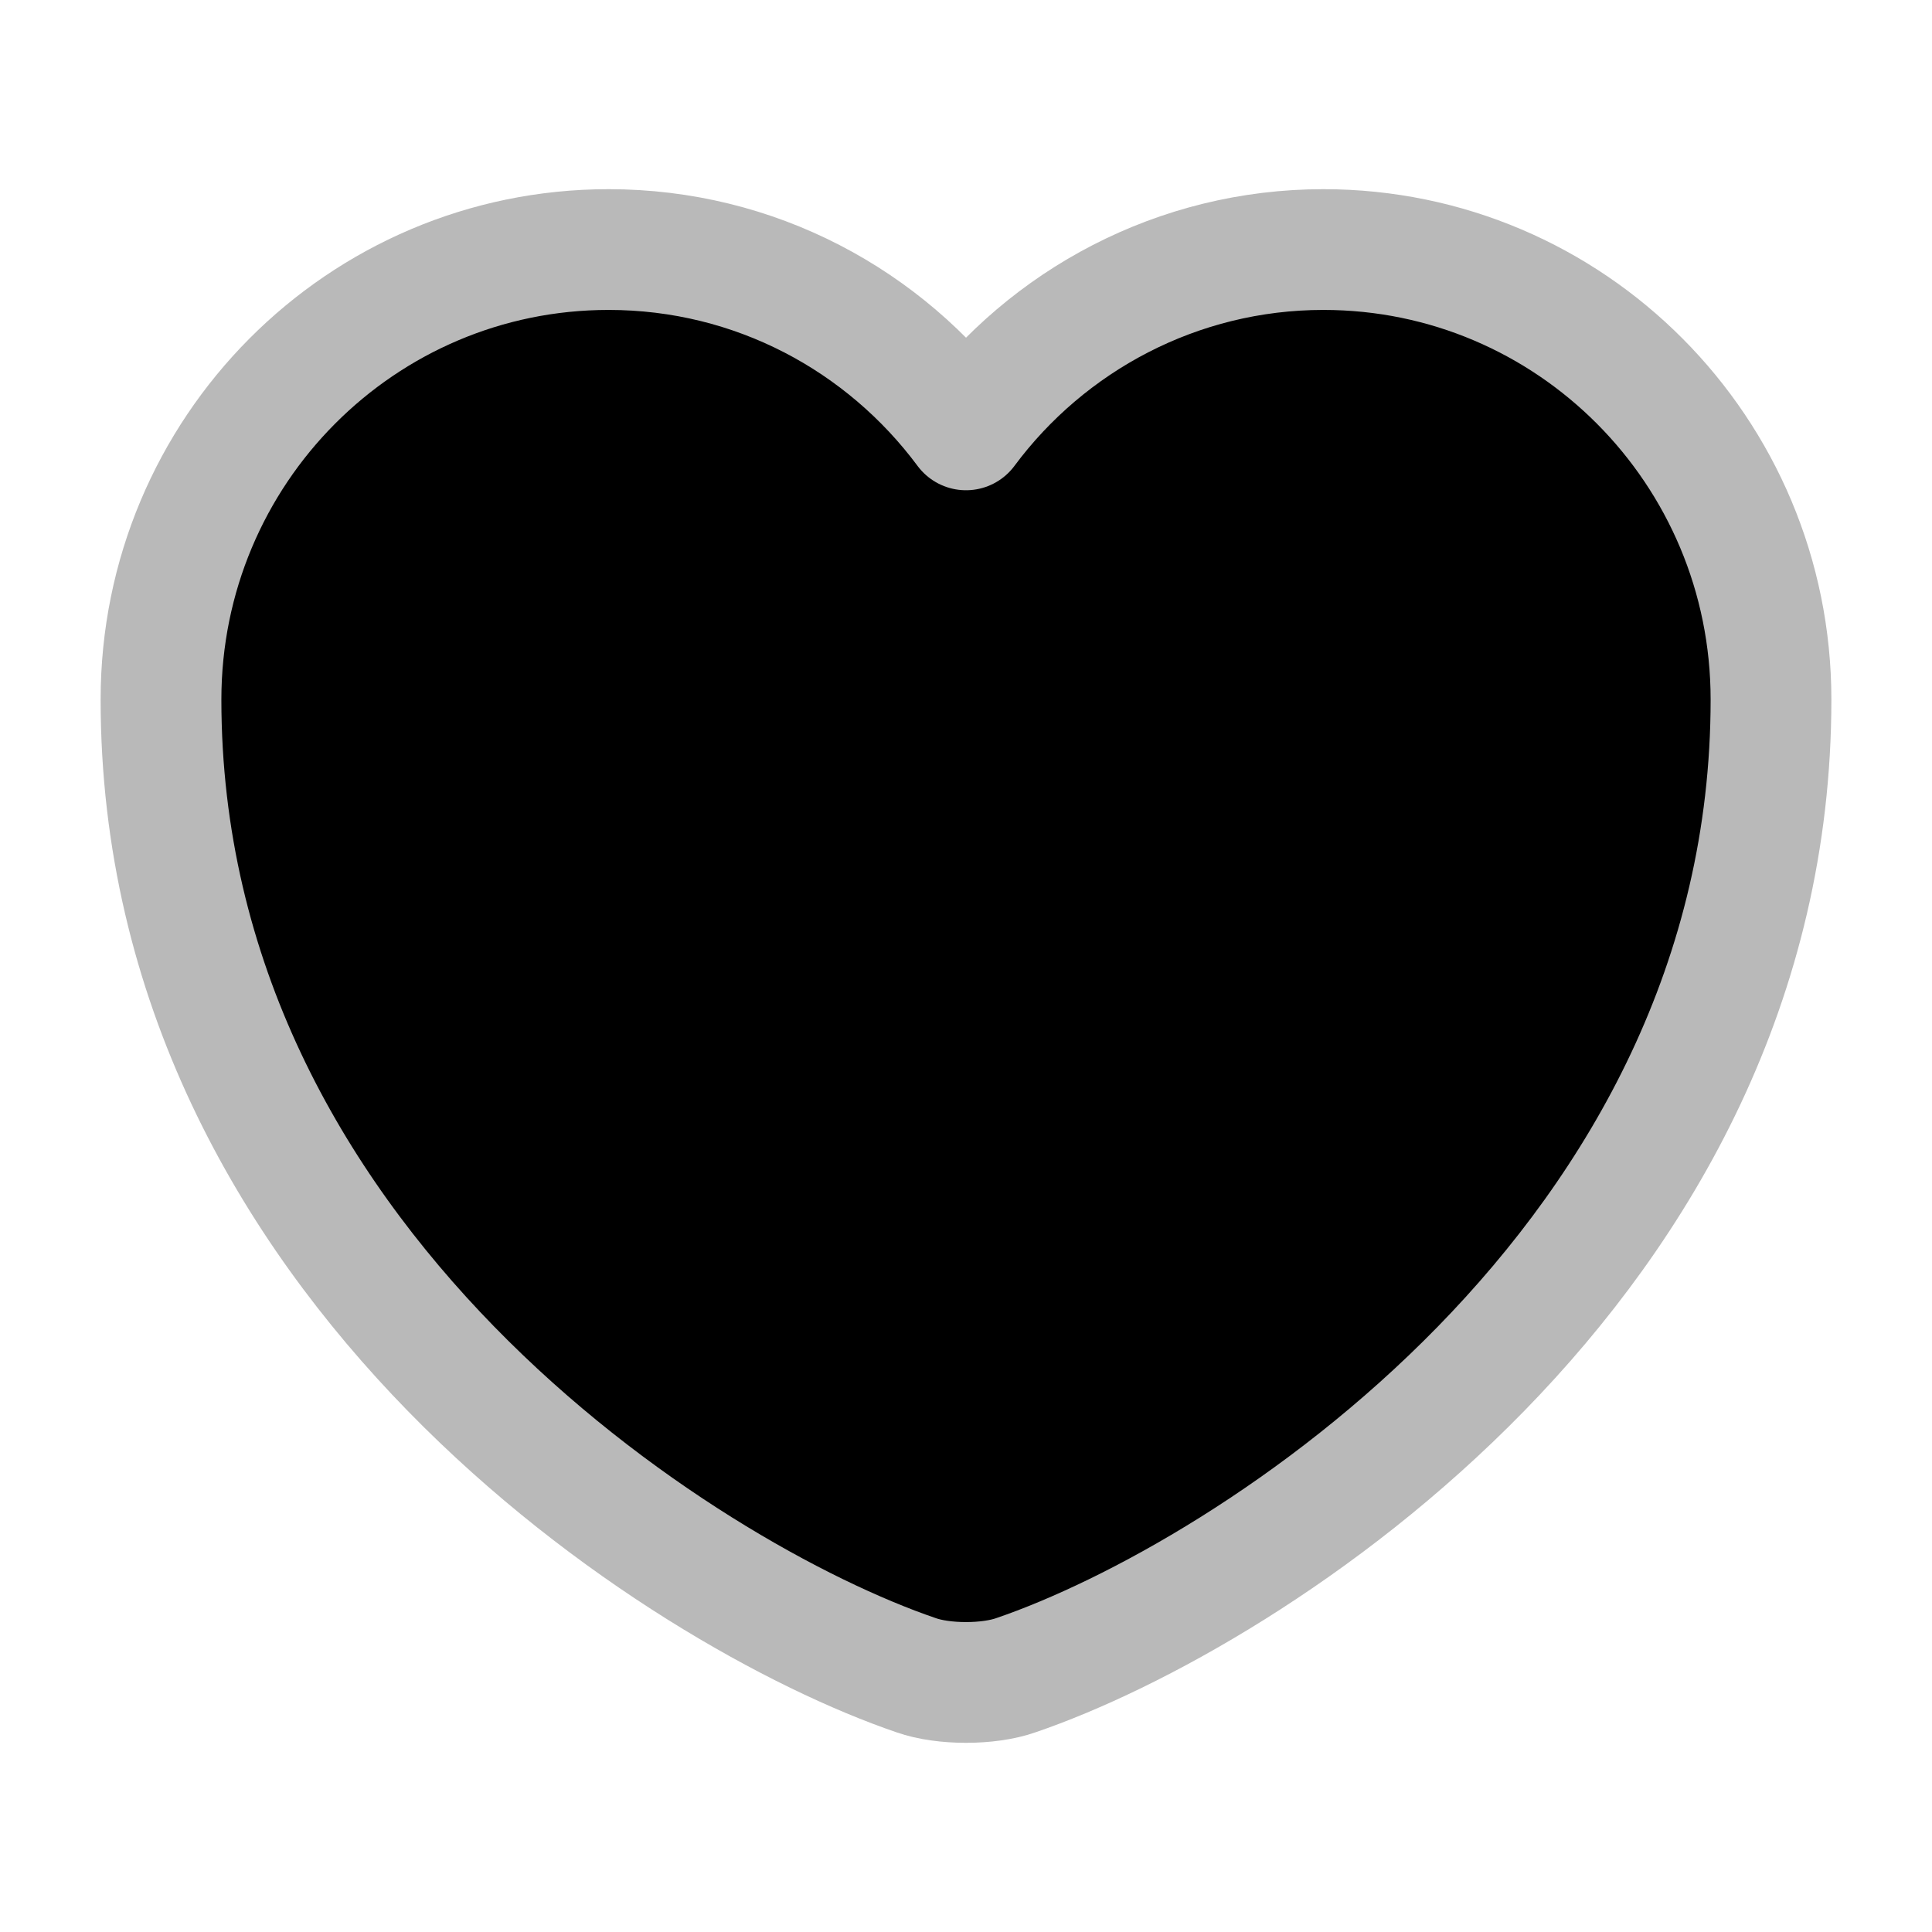
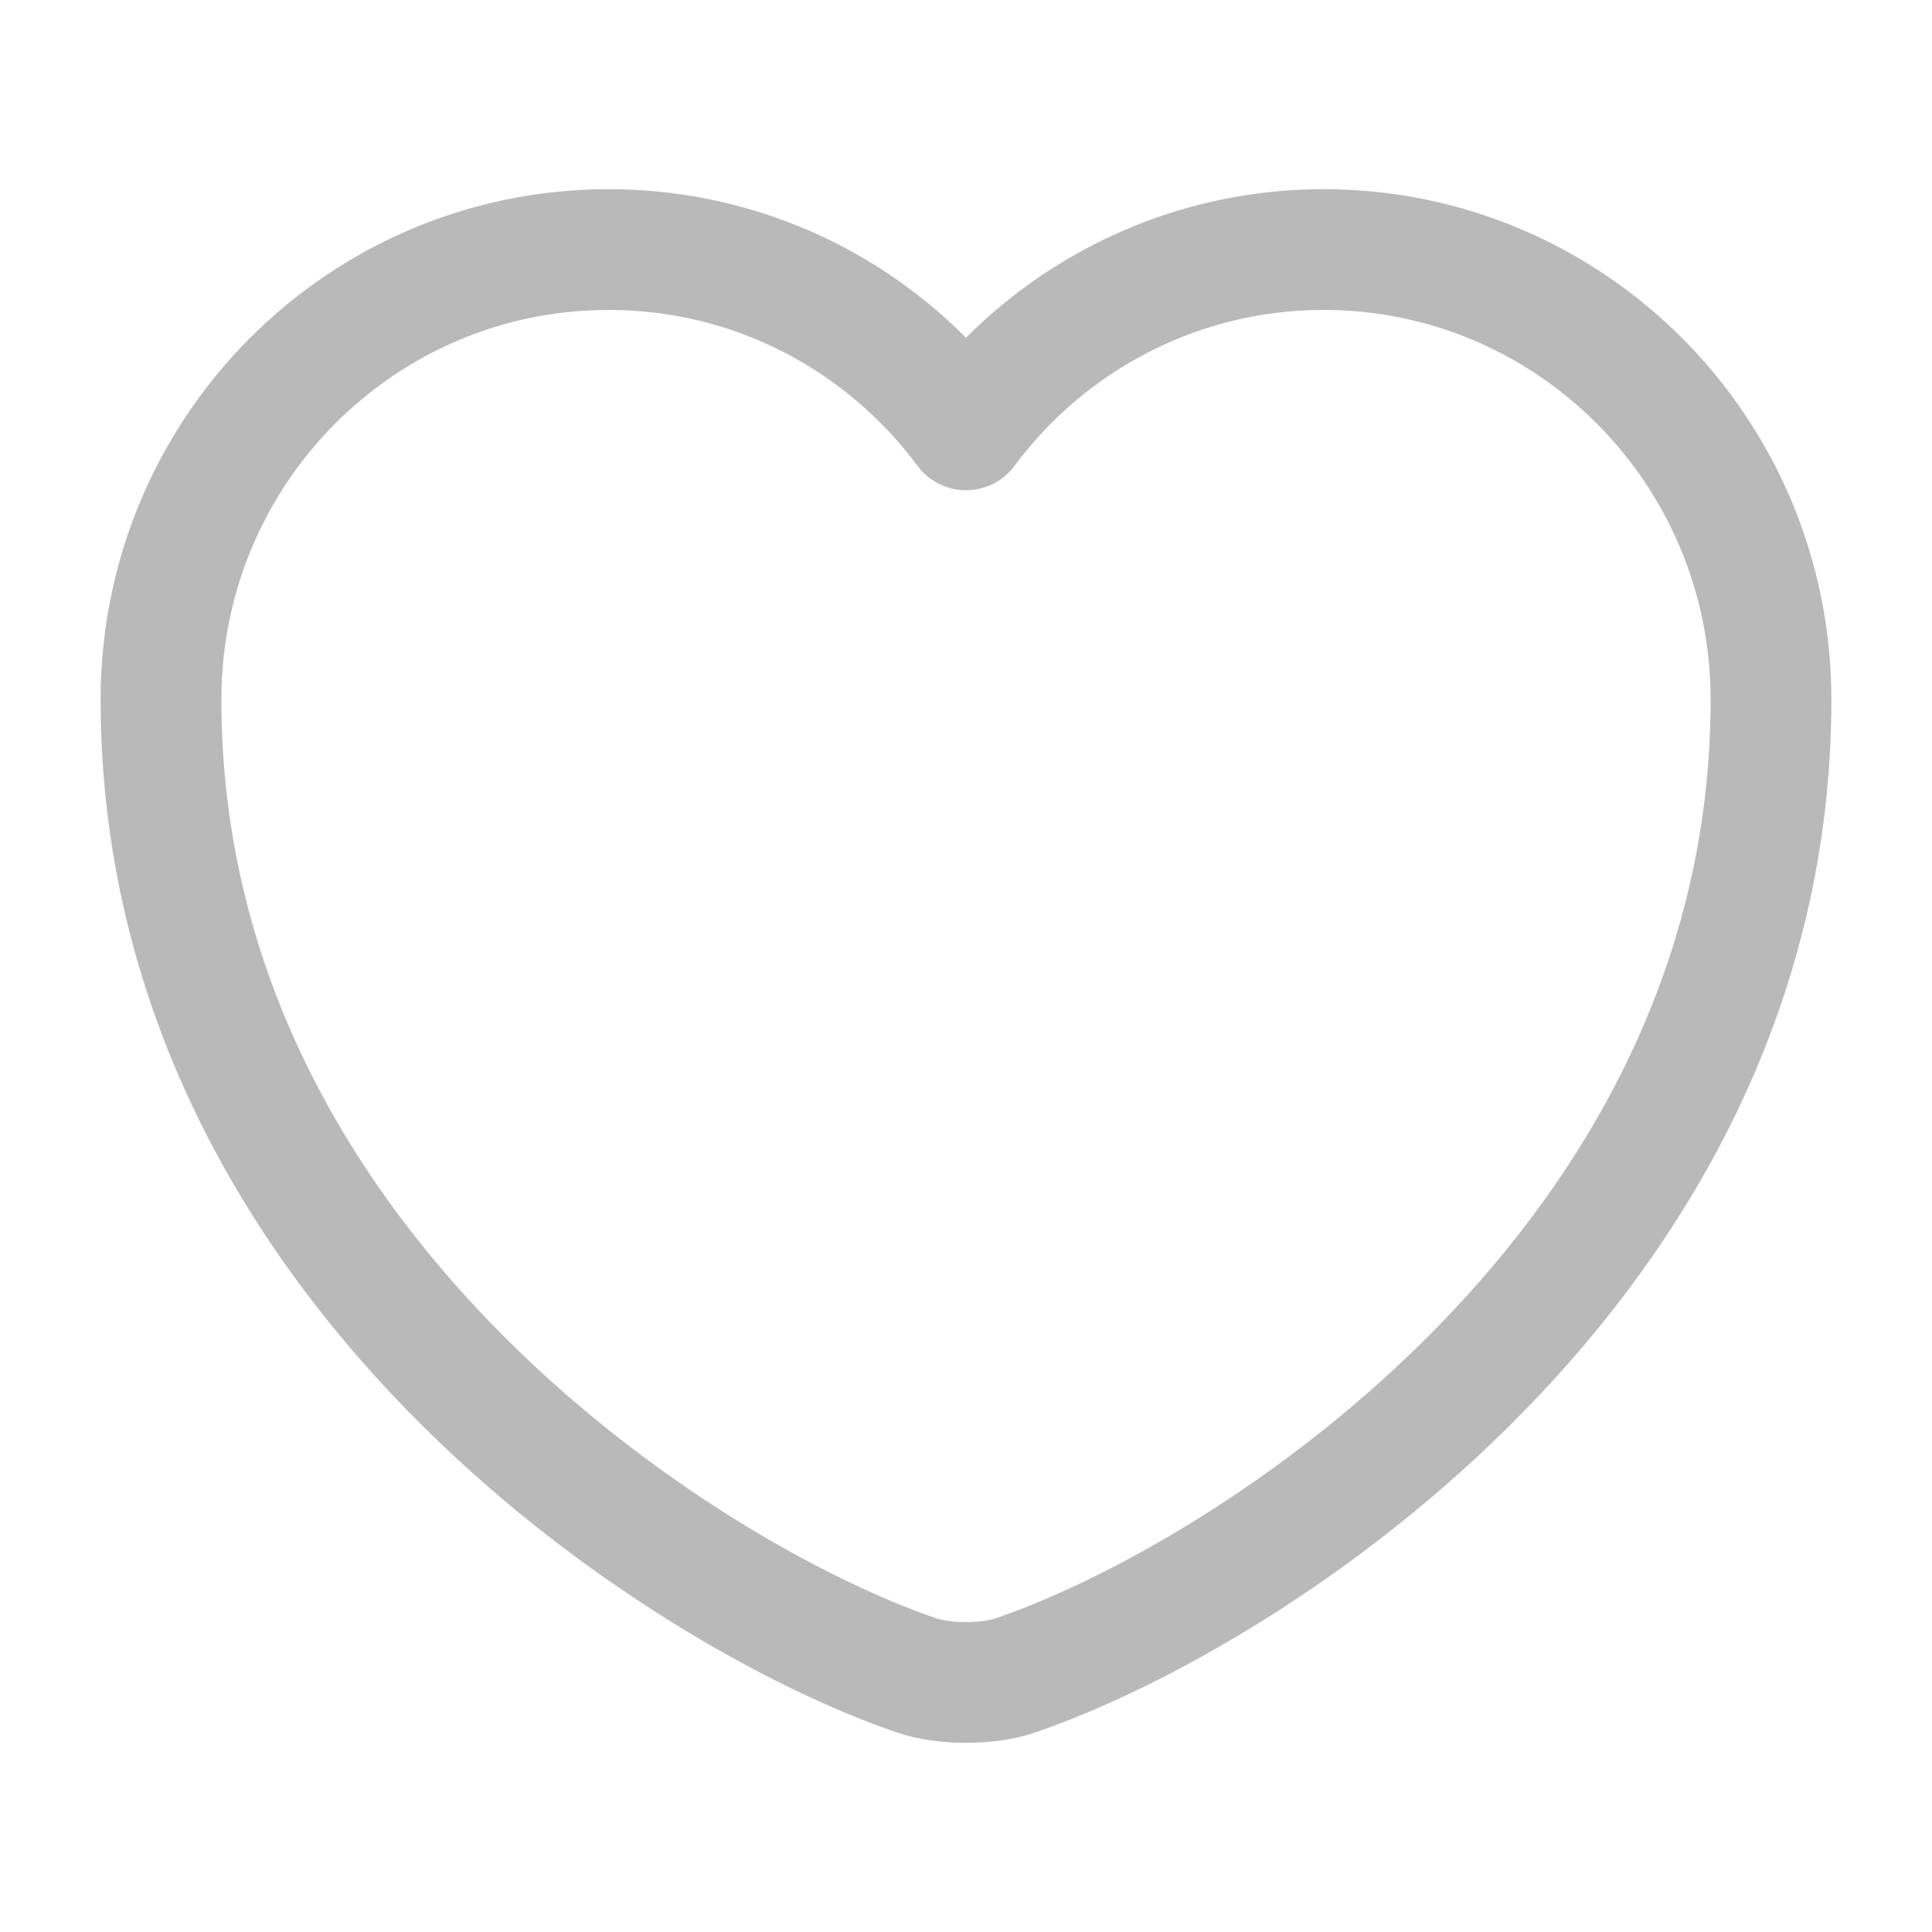
- <svg xmlns="http://www.w3.org/2000/svg" width="24" height="24" viewBox="0 0 24 24" fill="currentColor">
+ <svg xmlns="http://www.w3.org/2000/svg" width="24" height="24" viewBox="0 0 24 24" fill="none">
  <path d="M12.62 20.81C12.28 20.93 11.72 20.93 11.38 20.81C8.48 19.82 2 15.69 2 8.69C2 5.6 4.49 3.1 7.56 3.1C9.38 3.1 10.99 3.98 12 5.34C13.01 3.98 14.63 3.1 16.44 3.1C19.51 3.1 22 5.6 22 8.69C22 15.69 15.52 19.82 12.62 20.81Z" stroke="#B9B9B9" stroke-width="1.5" stroke-linecap="round" stroke-linejoin="round" />
</svg>
